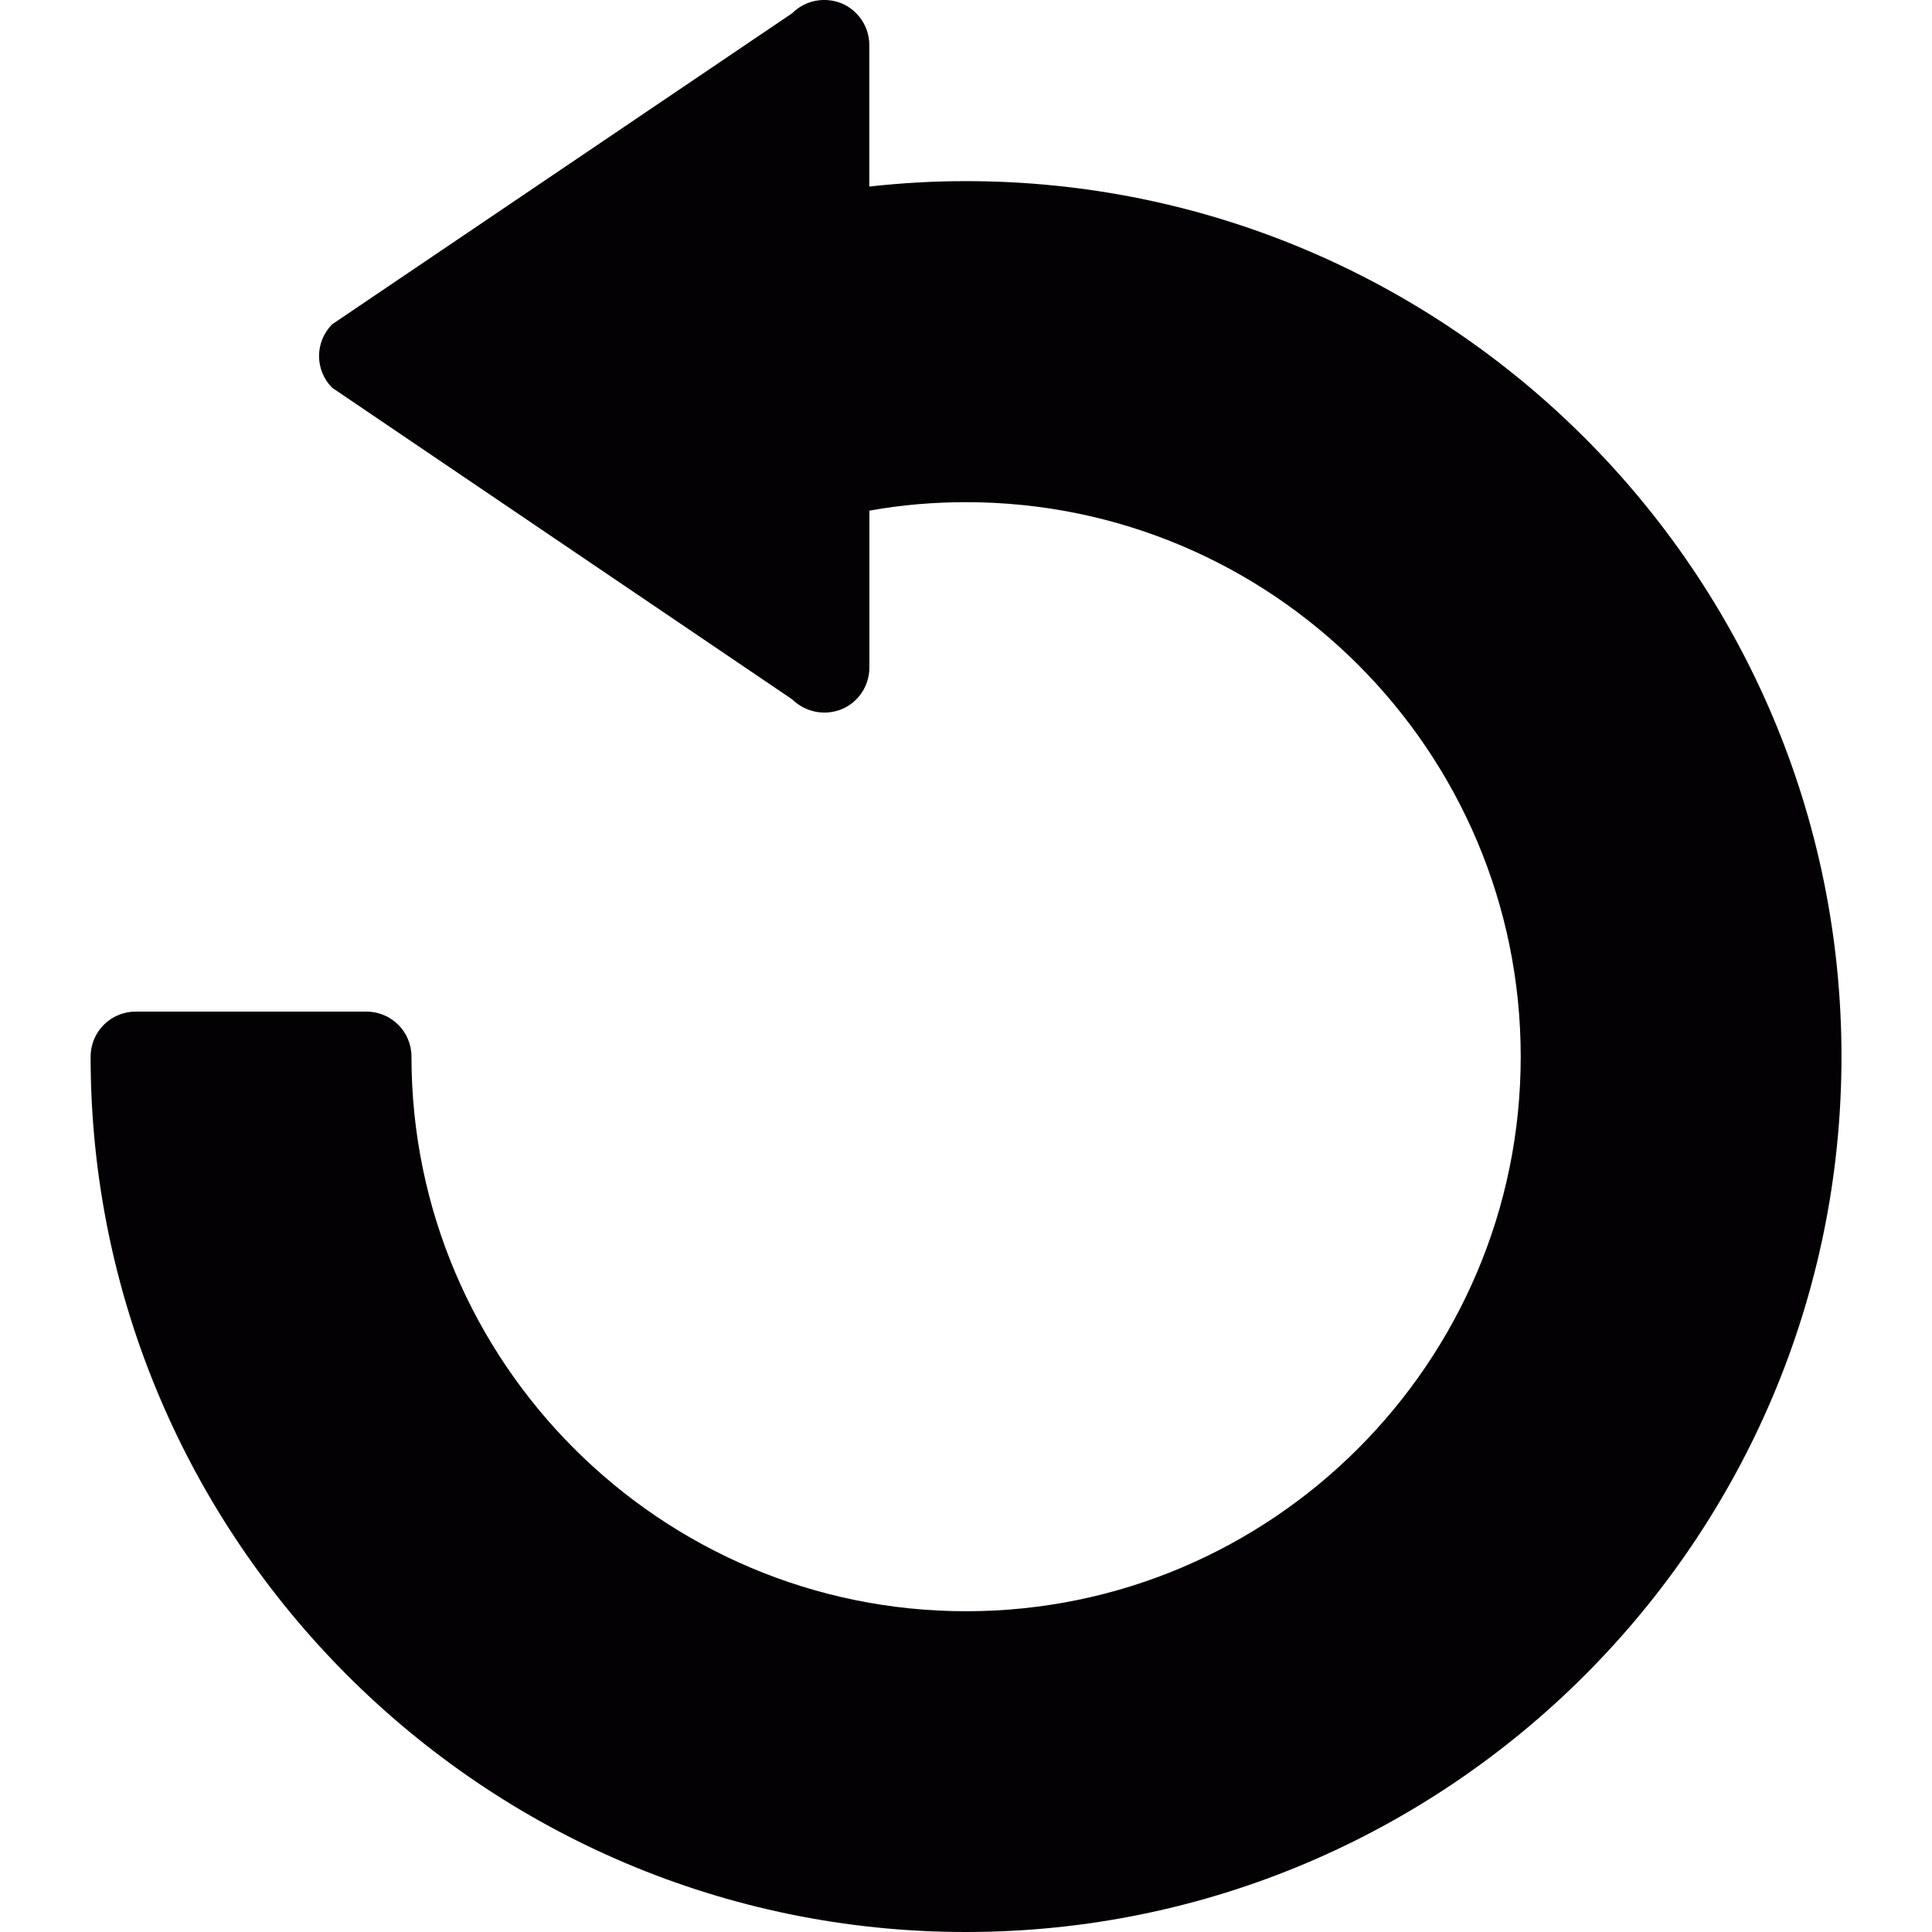
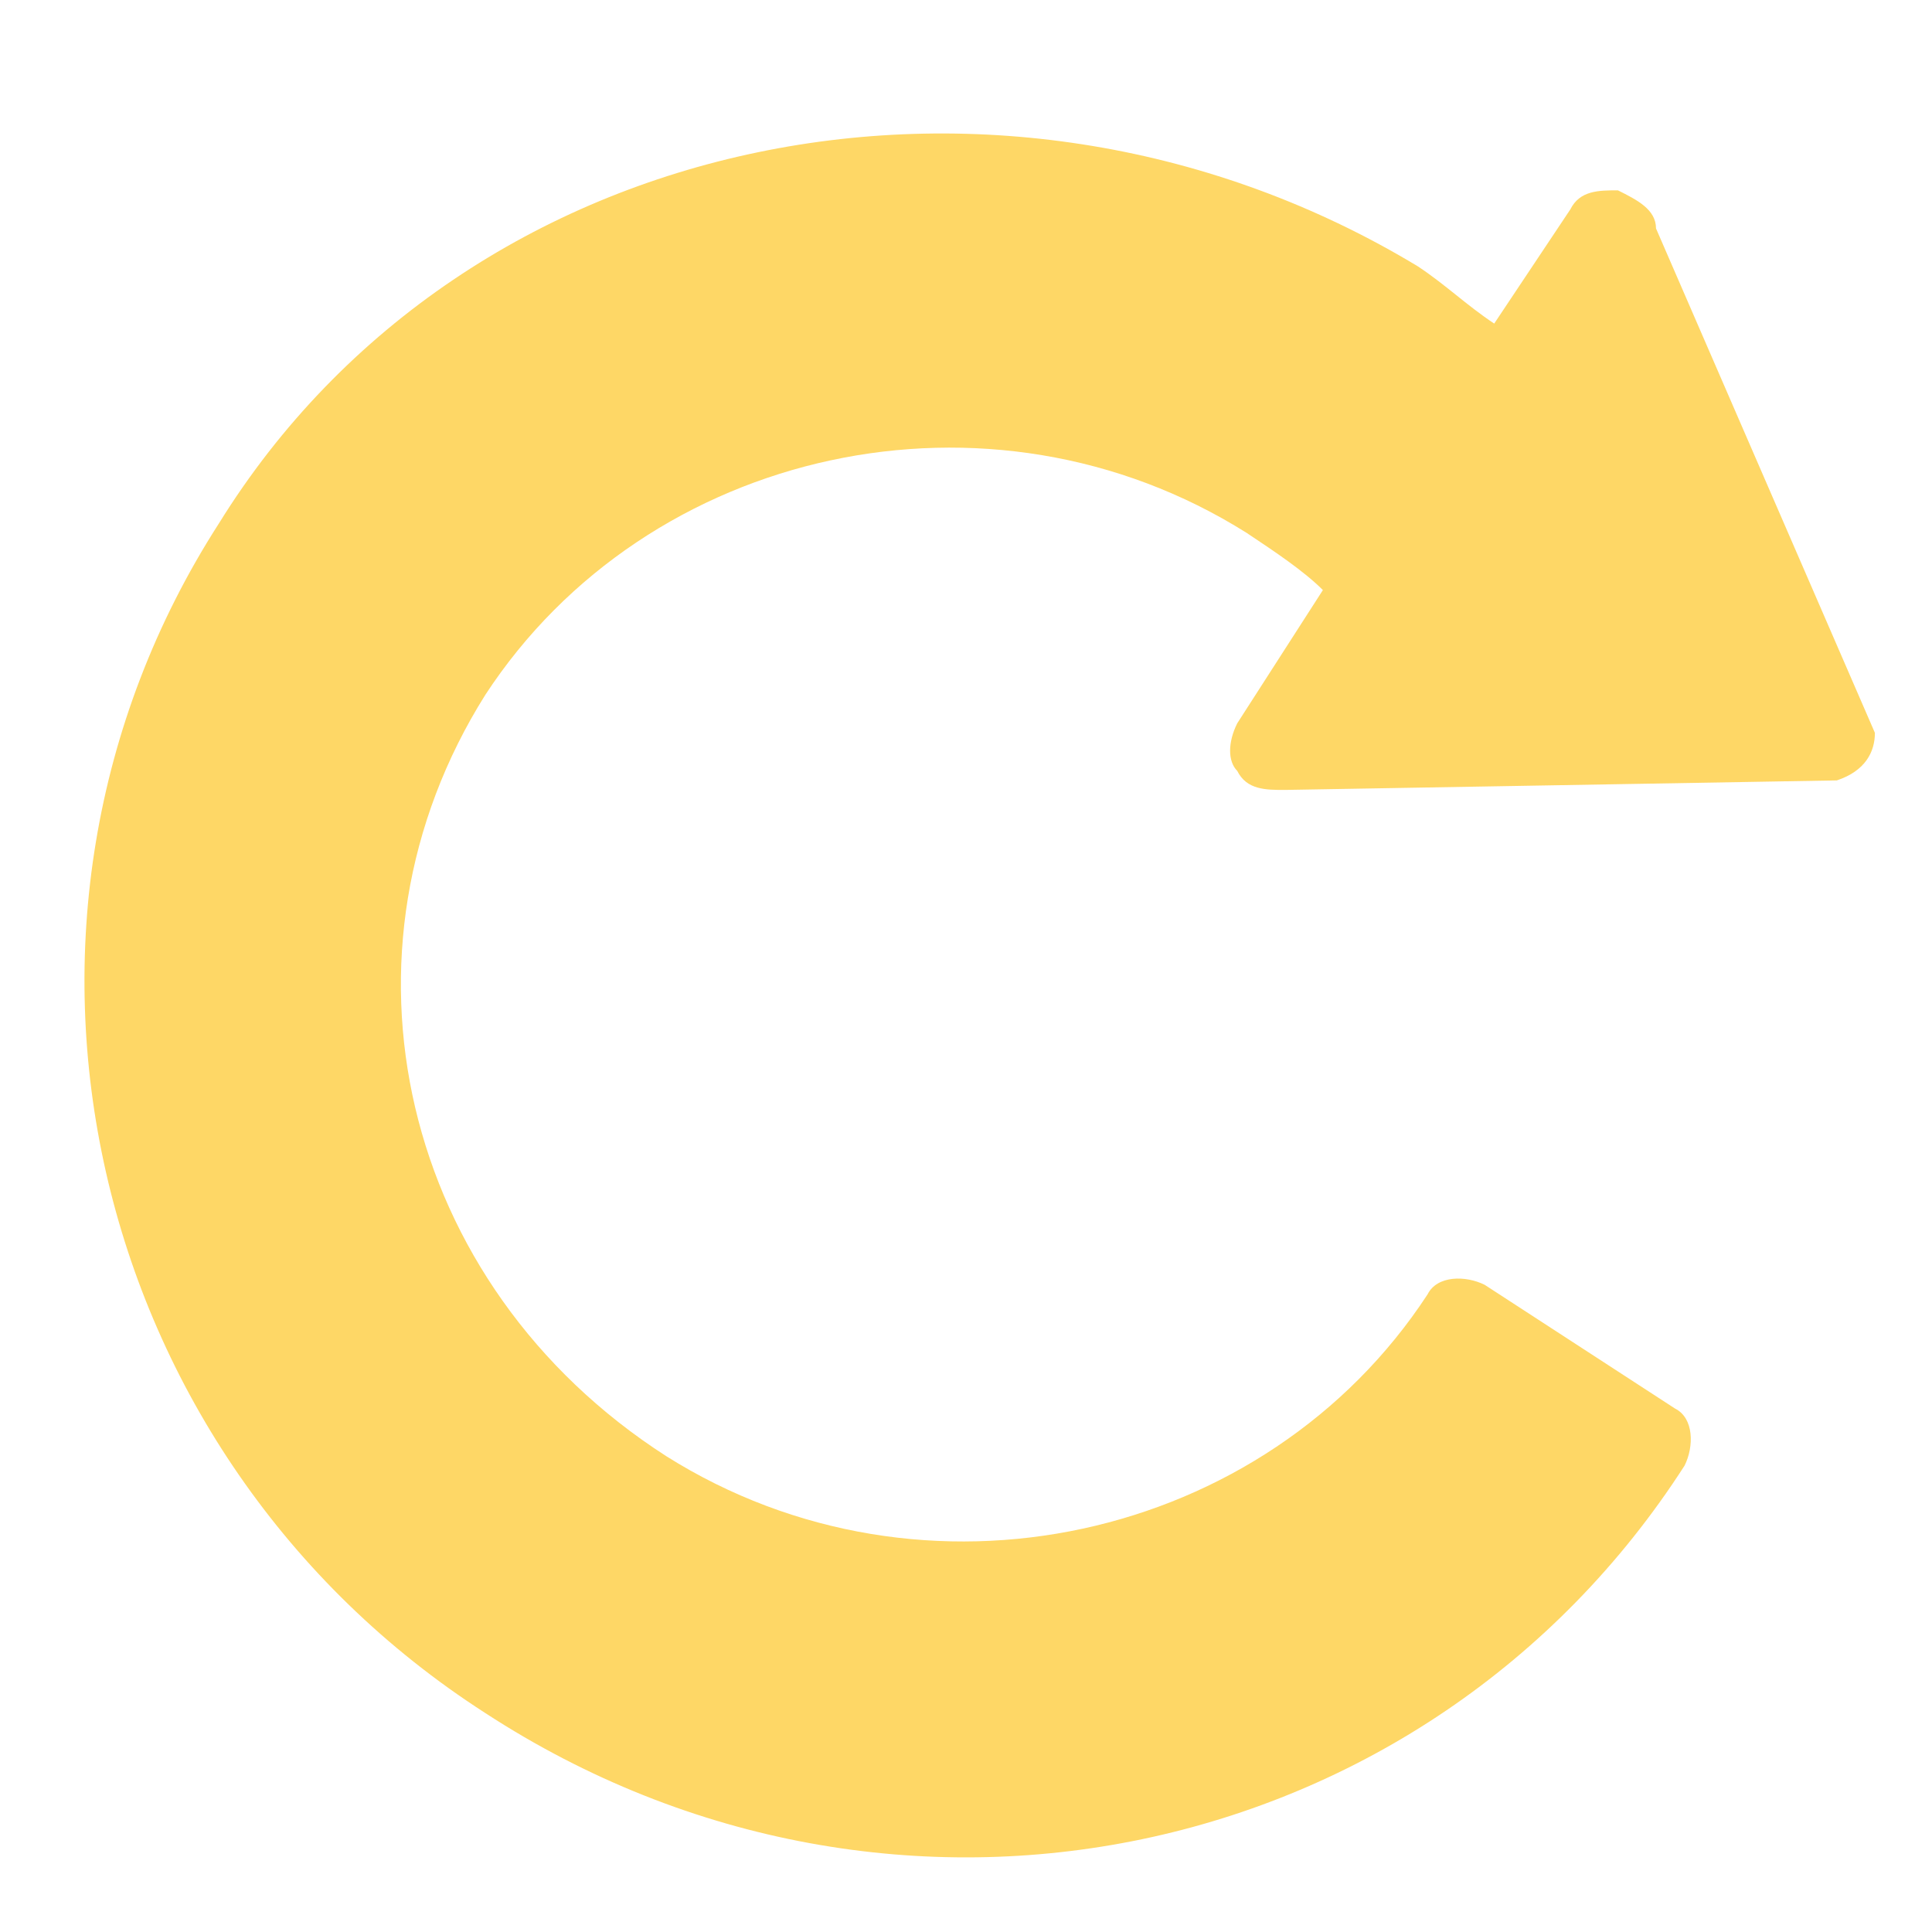
- <svg xmlns="http://www.w3.org/2000/svg" version="1.1" id="Capa_1" x="0px" y="0px" viewBox="0 0 20.298 20.298" style="enable-background:new 0 0 20.298 20.298;" xml:space="preserve">
+ <svg xmlns="http://www.w3.org/2000/svg" version="1.1" id="Capa_1" x="0px" y="0px" viewBox="0 0 20.3 20.3" style="enable-background:new 0 0 20.3 20.3;" xml:space="preserve">
+   <style type="text/css">
+ 	.st0{fill:#FED766;}
+ </style>
  <g>
    <g>
      <g>
-         <path style="fill:#030104;" d="M0.952,11.102c0-0.264,0.213-0.474,0.475-0.474h2.421c0.262,0,0.475,0.21,0.475,0.474     c0,3.211,2.615,5.826,5.827,5.826s5.827-2.615,5.827-5.826c0-3.214-2.614-5.826-5.827-5.826c-0.34,0-0.68,0.028-1.016,0.089     v1.647c0,0.193-0.116,0.367-0.291,0.439C8.662,7.524,8.46,7.482,8.322,7.347L3.49,4.074c-0.184-0.185-0.184-0.482,0-0.667     l4.833-3.268c0.136-0.136,0.338-0.176,0.519-0.104c0.175,0.074,0.291,0.246,0.291,0.438V1.96c0.34-0.038,0.68-0.057,1.016-0.057     c5.071,0,9.198,4.127,9.198,9.198c0,5.07-4.127,9.197-9.198,9.197C5.079,20.299,0.952,16.172,0.952,11.102z" />
+         <path class="st0" d="M17.7,15.4c0.1-0.2,0.1-0.5-0.1-0.6l-2-1.3c-0.2-0.1-0.5-0.1-0.6,0.1c-1.7,2.6-5.3,3.4-8,1.7     C4.2,13.5,3.4,10,5.1,7.3c1.7-2.6,5.3-3.4,8-1.7c0.3,0.2,0.6,0.4,0.8,0.6L13,7.6c-0.1,0.2-0.1,0.4,0,0.5c0.1,0.2,0.3,0.2,0.5,0.2     l5.8-0.1c0.3-0.1,0.4-0.3,0.4-0.5l-2.3-5.3c0-0.2-0.2-0.3-0.4-0.4c-0.2,0-0.4,0-0.5,0.2l-0.8,1.2c-0.3-0.2-0.5-0.4-0.8-0.6     C10.6,0.2,4.9,1.3,2.3,5.5C-0.4,9.7,0.9,15.3,5.1,18C9.4,20.8,15,19.6,17.7,15.4z" />
      </g>
    </g>
  </g>
-   <g>
- </g>
-   <g>
- </g>
-   <g>
- </g>
-   <g>
- </g>
-   <g>
- </g>
-   <g>
- </g>
-   <g>
- </g>
-   <g>
- </g>
-   <g>
- </g>
-   <g>
- </g>
-   <g>
- </g>
-   <g>
- </g>
-   <g>
- </g>
-   <g>
- </g>
-   <g>
- </g>
</svg>
